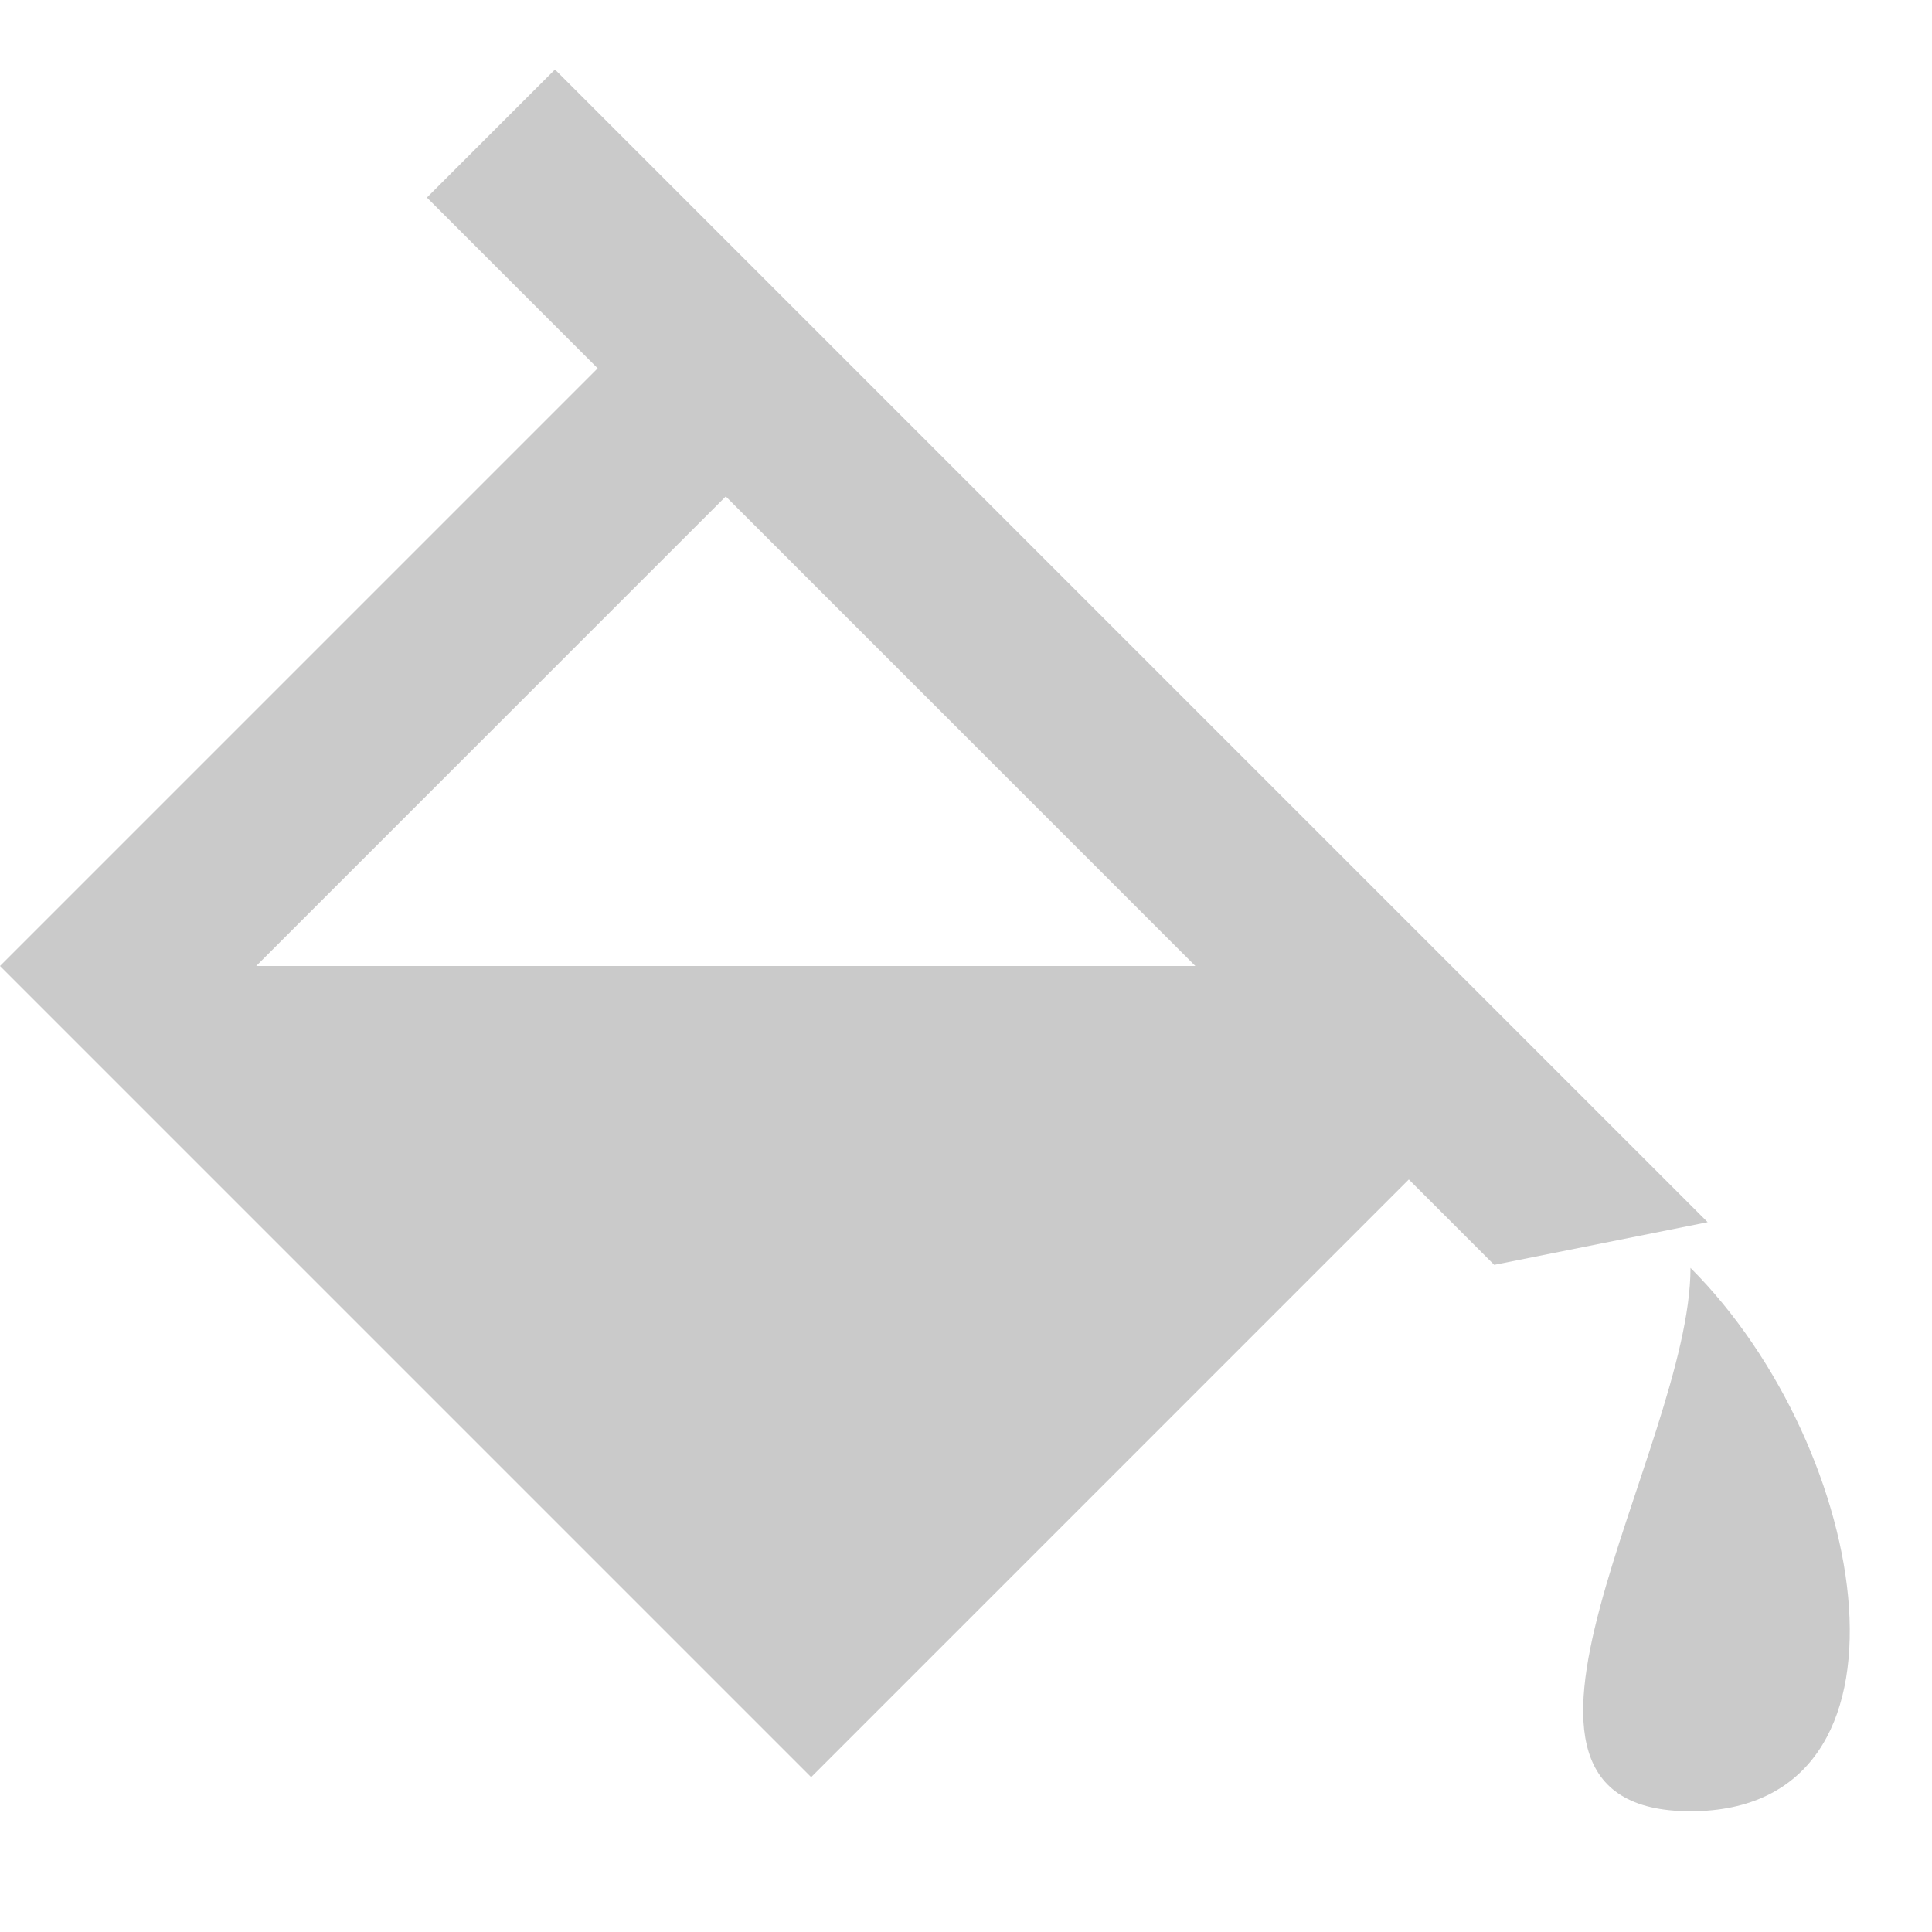
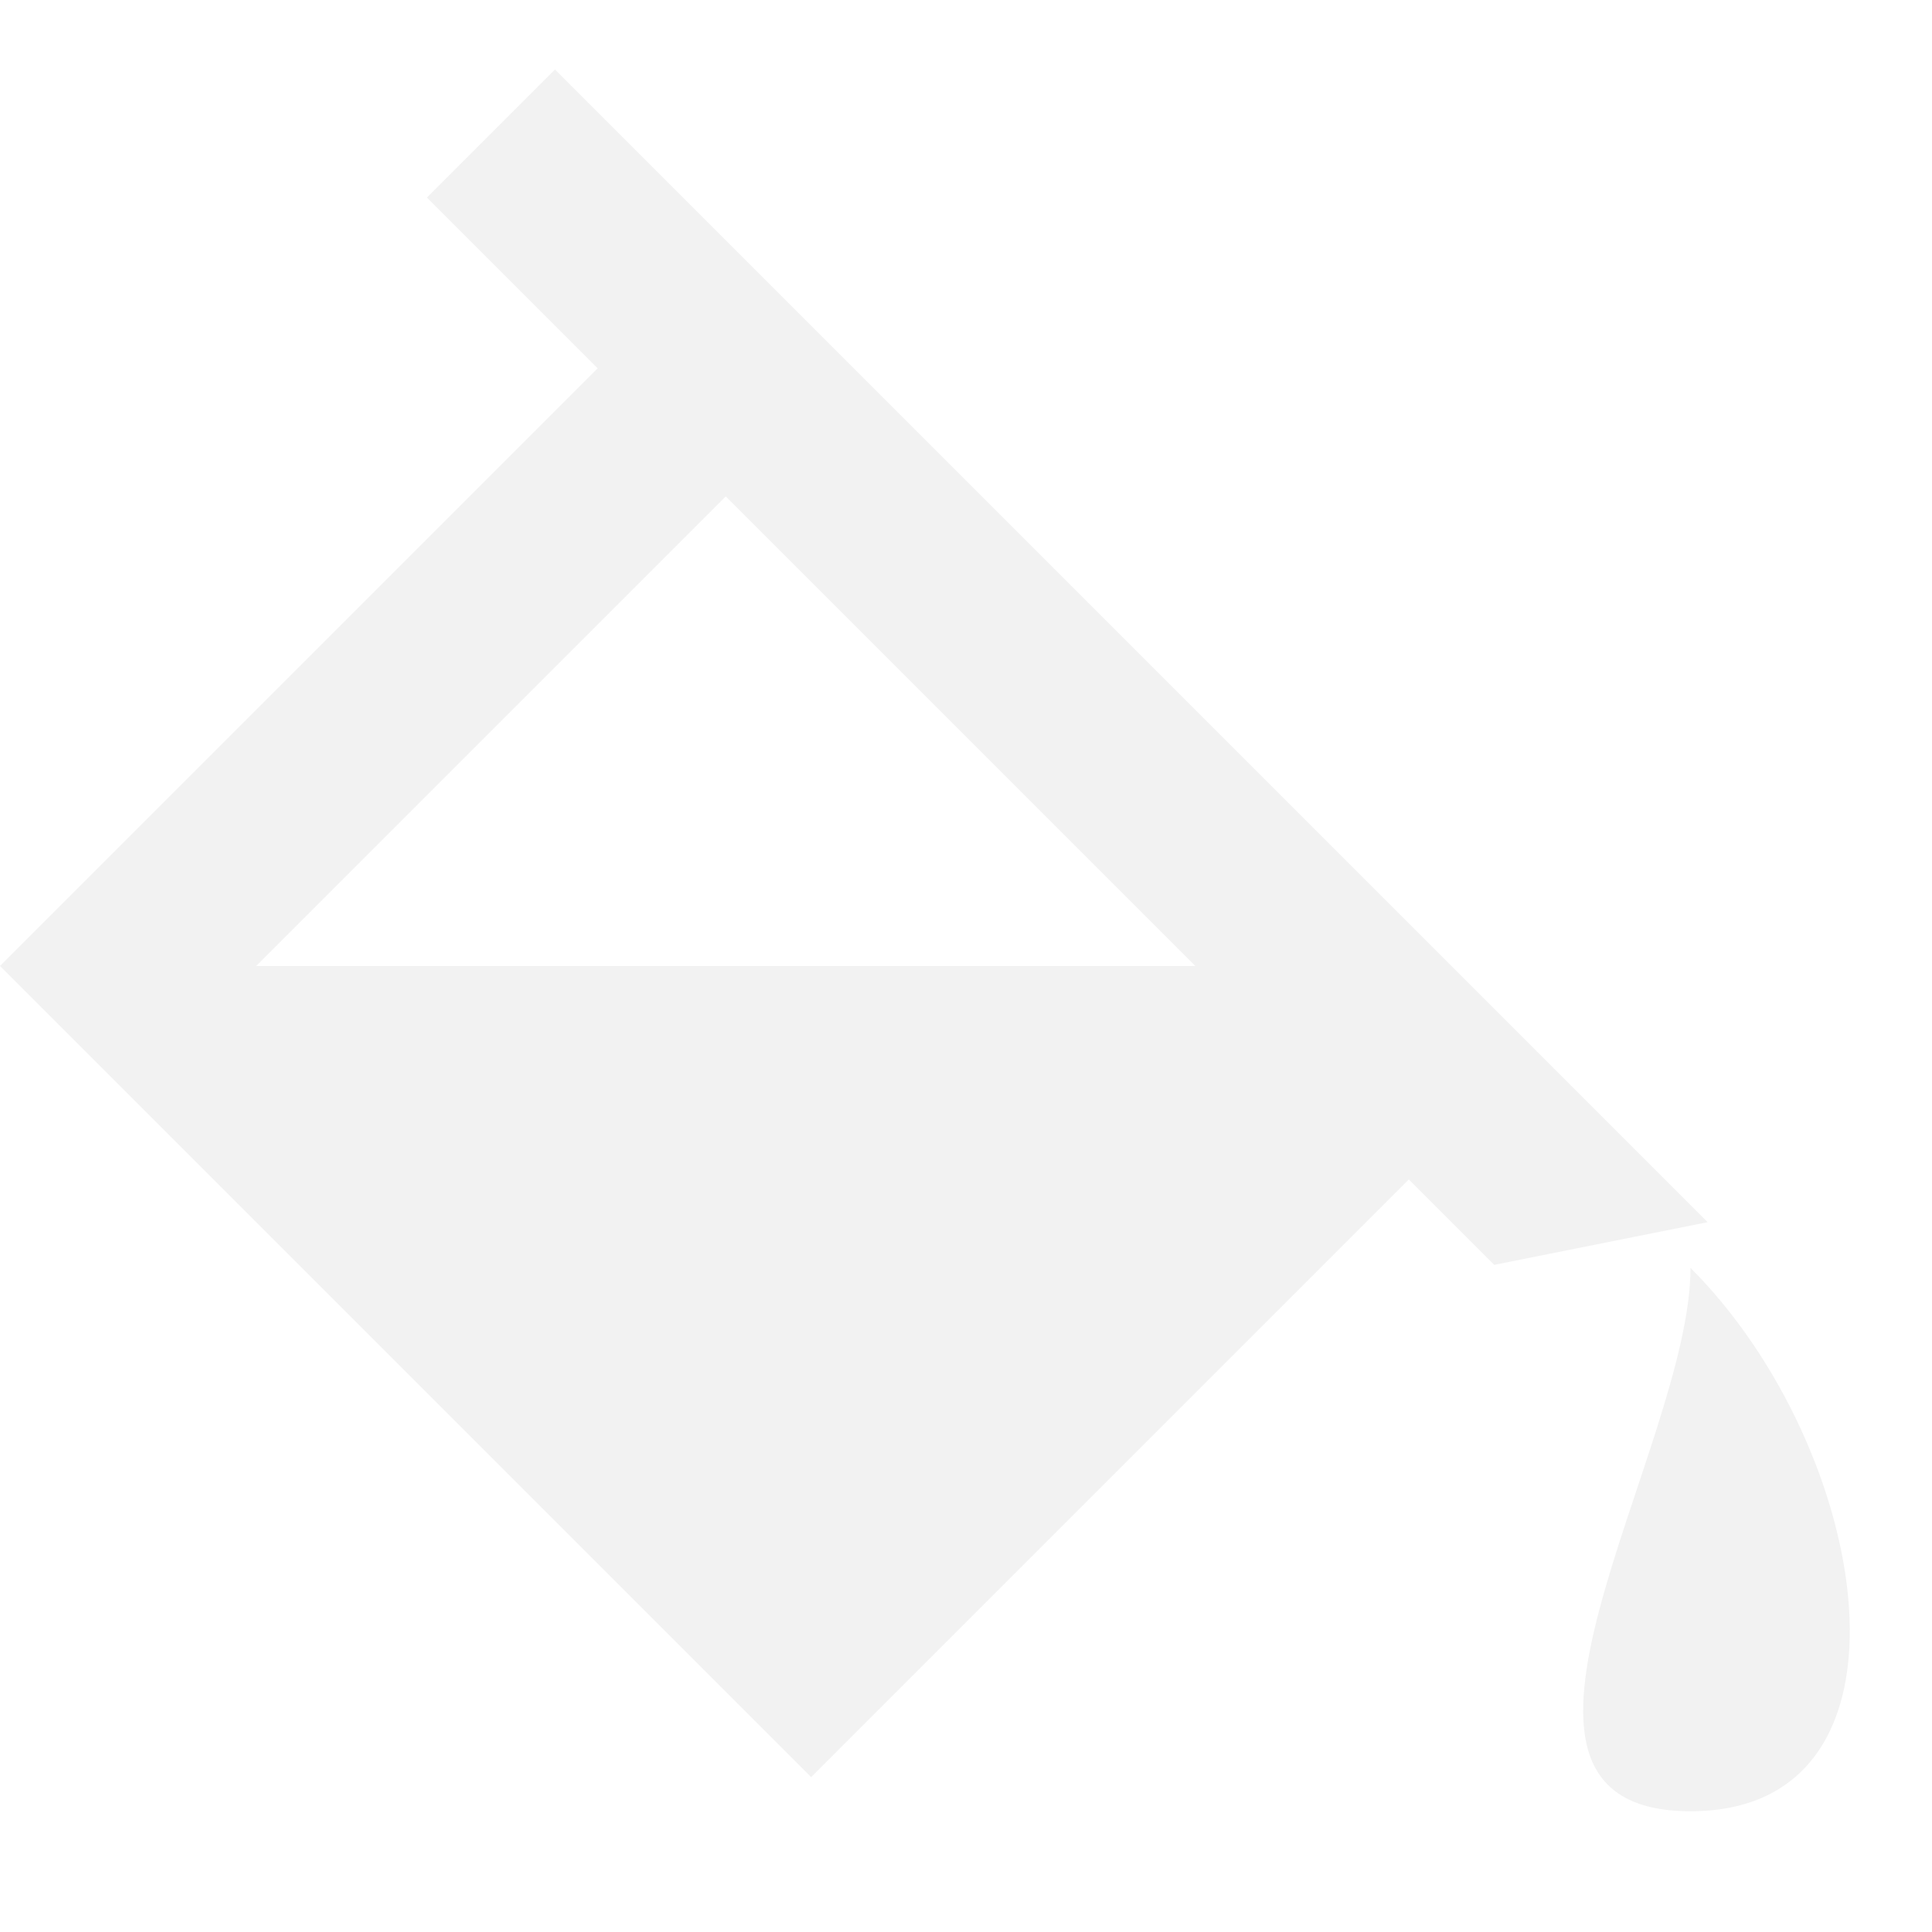
<svg xmlns="http://www.w3.org/2000/svg" version="1.1" id="svg2" viewBox="0 0 32 32" height="32" width="32">
  <defs id="defs4" />
  <g style="display:none" id="layer4">
-     <path id="rect4883" d="M 0,0 0,4 0,8 4,8 4,4 8,4 8,0 Z m 0,12 0,8 4,0 0,-8 z m 0,12 0,4 0,4 8,0 0,-4 -4,0 0,-4 z m 28,0 0,4 -4,0 0,4 8,0 0,-4 0,-4 z m -16,4 0,4 8,0 0,-4 z" style="opacity:1;fill:#cacaca;fill-opacity:1;stroke:none;stroke-width:4;stroke-linecap:butt;stroke-linejoin:bevel;stroke-miterlimit:4;stroke-dasharray:none;stroke-dashoffset:1;stroke-opacity:1" />
+     <path id="rect4883" d="M 0,0 0,4 0,8 4,8 4,4 8,4 8,0 Z m 0,12 0,8 4,0 0,-8 z m 0,12 0,4 0,4 8,0 0,-4 -4,0 0,-4 z m 28,0 0,4 -4,0 0,4 8,0 0,-4 0,-4 z m -16,4 0,4 8,0 0,-4 z" style="opacity:1;fill:#f2f2f2;fill-opacity:1;stroke:none;stroke-width:4;stroke-linecap:butt;stroke-linejoin:bevel;stroke-miterlimit:4;stroke-dasharray:none;stroke-dashoffset:1;stroke-opacity:1" />
  </g>
  <g id="layer1">
-     <path id="path869" d="M 7.071,3.272 9.192,1.151 28.284,20.243 24.749,20.95 Z" style="fill:#cacaca;fill-opacity:1;stroke:none;stroke-width:0.916px;stroke-linecap:butt;stroke-linejoin:miter;stroke-opacity:1" />
-     <path id="path871" d="M 10.607,5.393 0,16 13.435,29.435 24.042,18.828 21.213,16 H 4.243 L 12.728,7.515 Z" style="color:#000000;font-style:normal;font-variant:normal;font-weight:normal;font-stretch:normal;font-size:medium;line-height:normal;font-family:sans-serif;font-variant-ligatures:normal;font-variant-position:normal;font-variant-caps:normal;font-variant-numeric:normal;font-variant-alternates:normal;font-feature-settings:normal;text-indent:0;text-align:start;text-decoration:none;text-decoration-line:none;text-decoration-style:solid;text-decoration-color:#000000;letter-spacing:normal;word-spacing:normal;text-transform:none;writing-mode:lr-tb;direction:ltr;text-orientation:mixed;dominant-baseline:auto;baseline-shift:baseline;text-anchor:start;white-space:normal;shape-padding:0;clip-rule:nonzero;display:inline;overflow:visible;visibility:visible;opacity:1;isolation:auto;mix-blend-mode:normal;color-interpolation:sRGB;color-interpolation-filters:linearRGB;solid-color:#000000;solid-opacity:1;vector-effect:none;fill:#cacaca;fill-opacity:1;fill-rule:nonzero;stroke:none;stroke-width:3.299;stroke-linecap:butt;stroke-linejoin:miter;stroke-miterlimit:4;stroke-dasharray:none;stroke-dashoffset:0;stroke-opacity:1;color-rendering:auto;image-rendering:auto;shape-rendering:auto;text-rendering:auto;enable-background:accumulate" />
-     <path id="path873" d="m 28,21 c 3,3 4,9 0,9 -4,0 0,-6 0,-9 z" style="fill:#cacaca;fill-opacity:1;stroke:none;stroke-width:0.859px;stroke-linecap:butt;stroke-linejoin:miter;stroke-opacity:1" />
+     <path id="path869" d="M 7.071,3.272 9.192,1.151 28.284,20.243 24.749,20.95 Z" style="fill:#f2f2f2;fill-opacity:1;stroke:none;stroke-width:0.916px;stroke-linecap:butt;stroke-linejoin:miter;stroke-opacity:1" />
+     <path id="path871" d="M 10.607,5.393 0,16 13.435,29.435 24.042,18.828 21.213,16 H 4.243 L 12.728,7.515 Z" style="color:#000000;font-style:normal;font-variant:normal;font-weight:normal;font-stretch:normal;font-size:medium;line-height:normal;font-family:sans-serif;font-variant-ligatures:normal;font-variant-position:normal;font-variant-caps:normal;font-variant-numeric:normal;font-variant-alternates:normal;font-feature-settings:normal;text-indent:0;text-align:start;text-decoration:none;text-decoration-line:none;text-decoration-style:solid;text-decoration-color:#000000;letter-spacing:normal;word-spacing:normal;text-transform:none;writing-mode:lr-tb;direction:ltr;text-orientation:mixed;dominant-baseline:auto;baseline-shift:baseline;text-anchor:start;white-space:normal;shape-padding:0;clip-rule:nonzero;display:inline;overflow:visible;visibility:visible;opacity:1;isolation:auto;mix-blend-mode:normal;color-interpolation:sRGB;color-interpolation-filters:linearRGB;solid-color:#000000;solid-opacity:1;vector-effect:none;fill:#f2f2f2;fill-opacity:1;fill-rule:nonzero;stroke:none;stroke-width:3.299;stroke-linecap:butt;stroke-linejoin:miter;stroke-miterlimit:4;stroke-dasharray:none;stroke-dashoffset:0;stroke-opacity:1;color-rendering:auto;image-rendering:auto;shape-rendering:auto;text-rendering:auto;enable-background:accumulate" />
+     <path id="path873" d="m 28,21 c 3,3 4,9 0,9 -4,0 0,-6 0,-9 z" style="fill:#f2f2f2;fill-opacity:1;stroke:none;stroke-width:0.859px;stroke-linecap:butt;stroke-linejoin:miter;stroke-opacity:1" />
  </g>
</svg>
